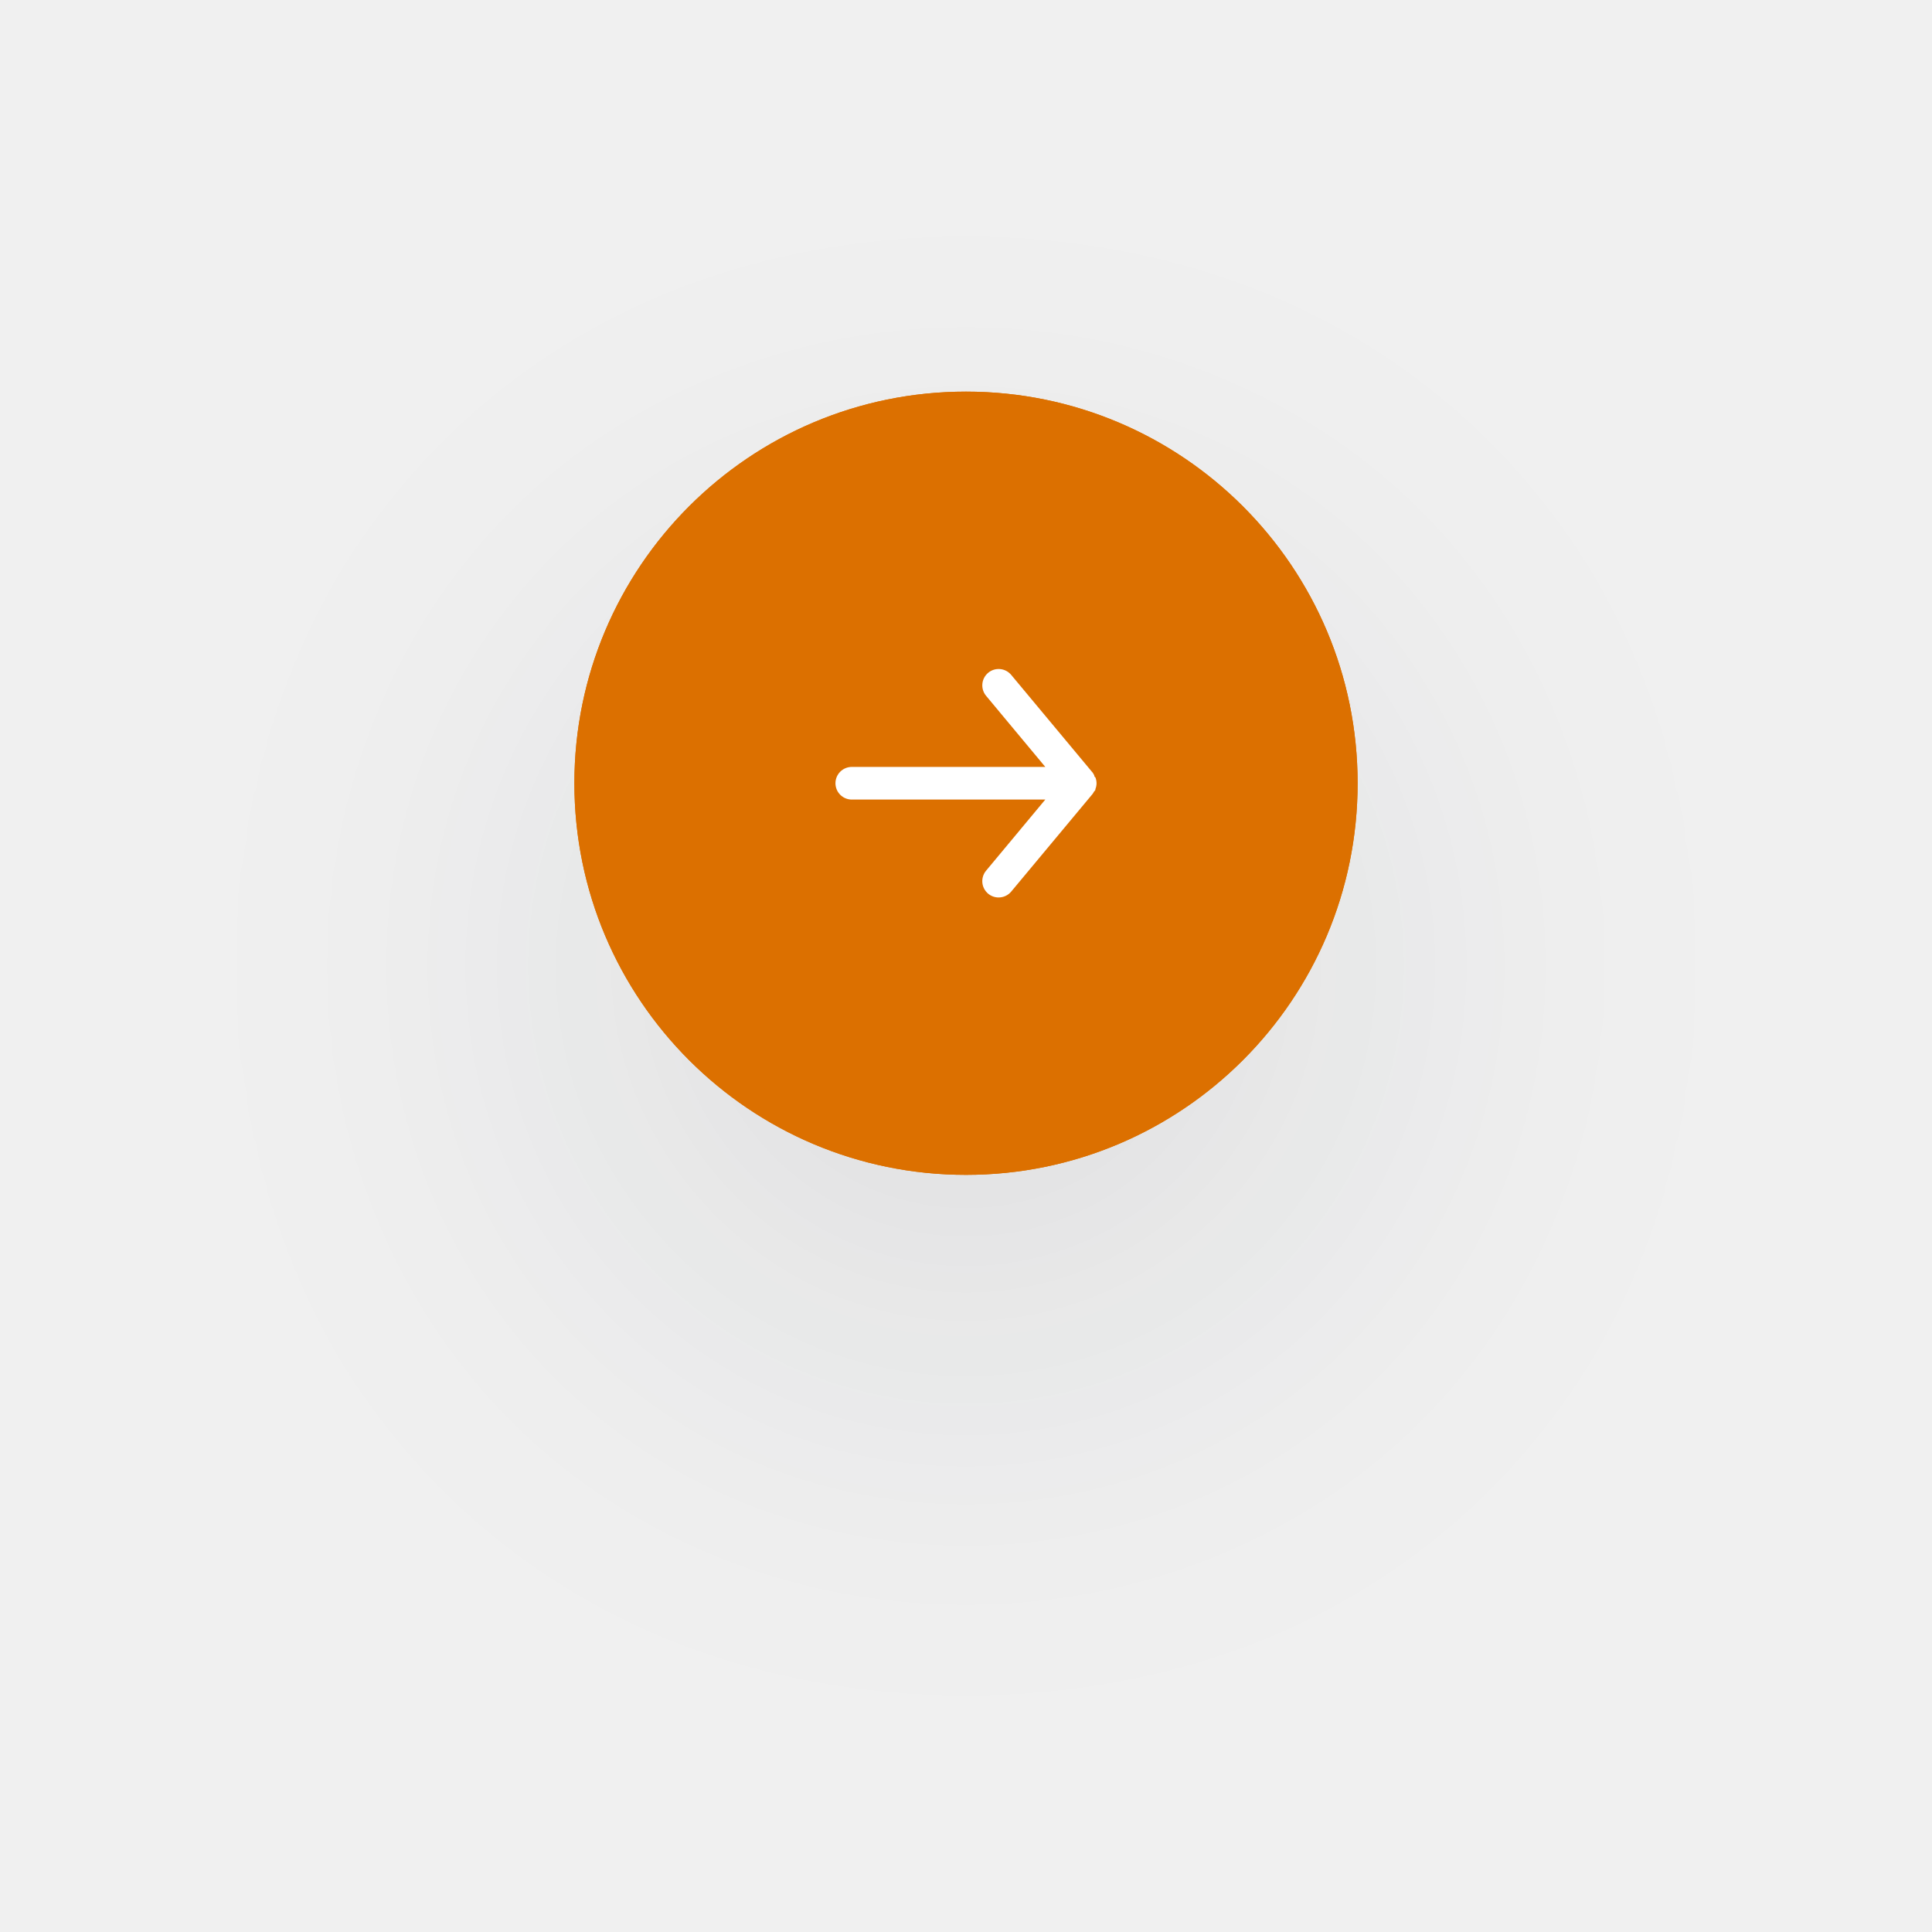
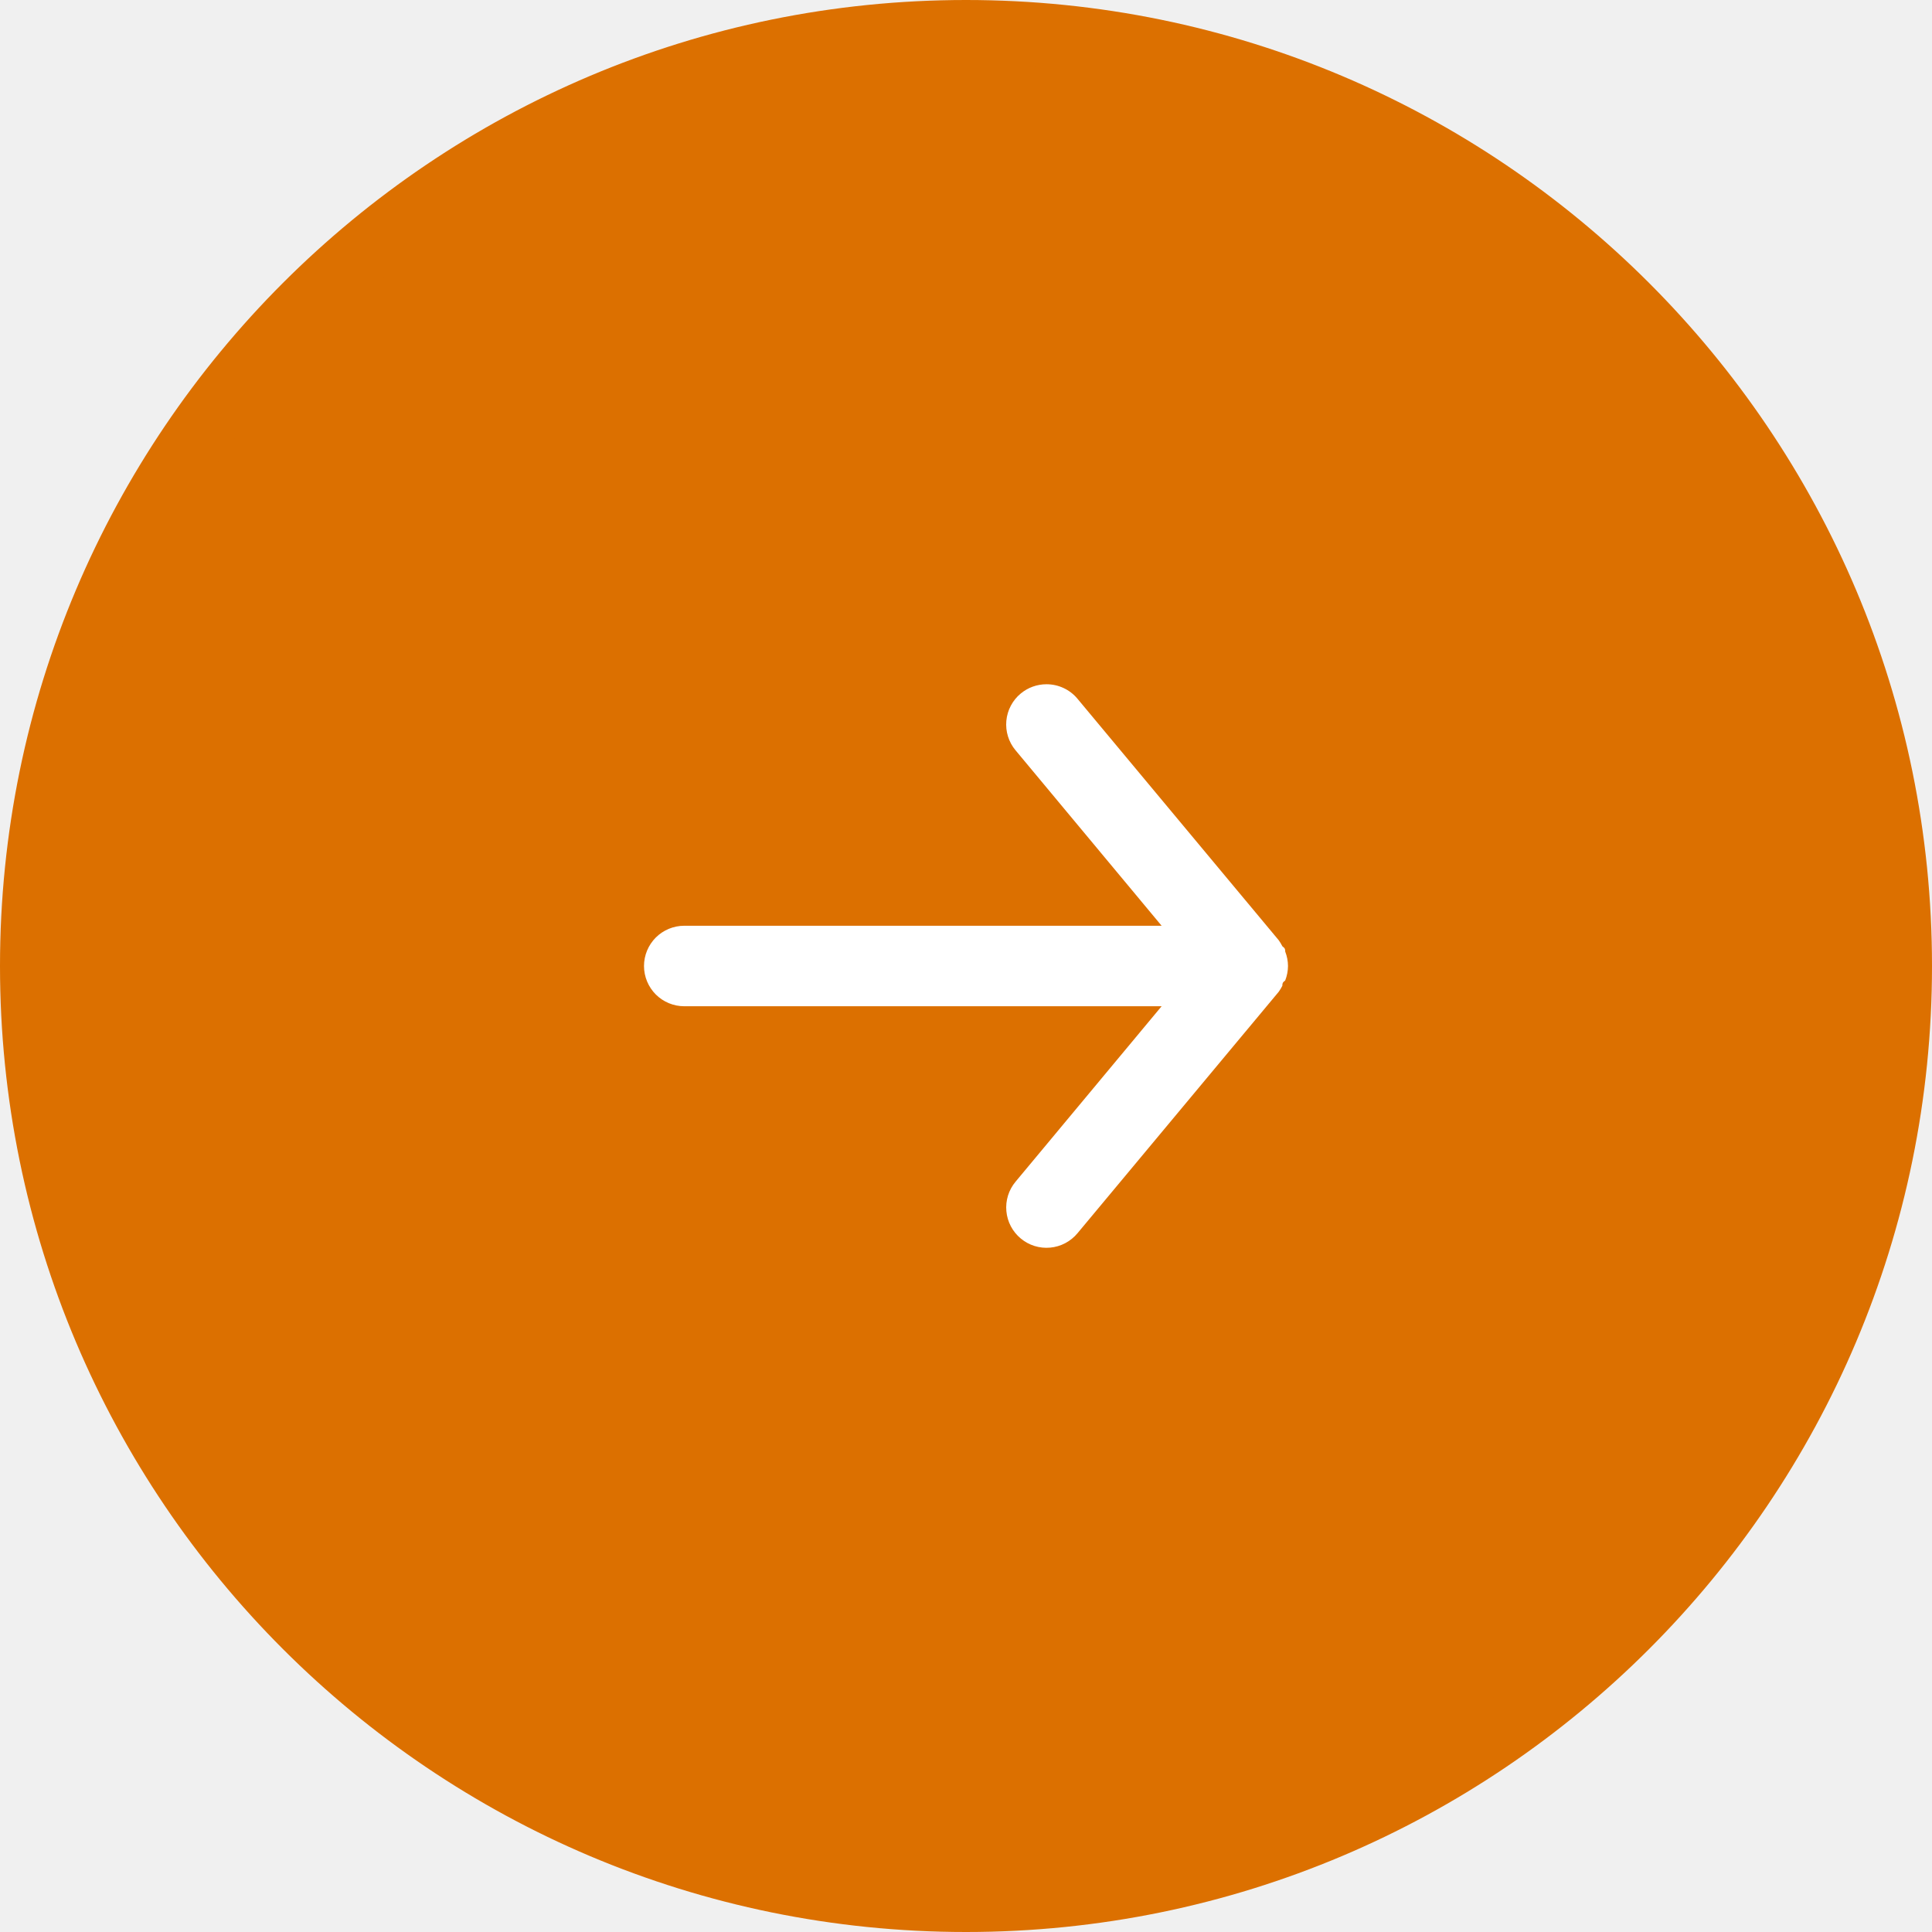
- <svg xmlns="http://www.w3.org/2000/svg" width="148" height="148" viewBox="0 0 148 148" fill="none">
-   <g filter="url(#filter0_d_1_1135)">
-     <circle cx="74" cy="60" r="30" fill="#DC7000" />
-     <circle cx="74" cy="60" r="29" stroke="#DC7000" stroke-width="2" />
-   </g>
-   <path d="M65.25 58.75H80.075L75.537 53.3C75.325 53.045 75.223 52.716 75.254 52.385C75.284 52.054 75.445 51.75 75.7 51.538C75.955 51.325 76.284 51.223 76.615 51.254C76.945 51.284 77.25 51.445 77.463 51.7L83.713 59.2C83.754 59.26 83.792 59.322 83.825 59.388C83.825 59.45 83.825 59.487 83.912 59.55C83.969 59.693 83.999 59.846 84 60C83.999 60.154 83.969 60.307 83.912 60.45C83.912 60.513 83.912 60.55 83.825 60.612C83.792 60.678 83.754 60.74 83.713 60.8L77.463 68.3C77.345 68.441 77.198 68.555 77.031 68.632C76.865 68.71 76.684 68.75 76.5 68.75C76.208 68.751 75.925 68.649 75.7 68.463C75.573 68.358 75.469 68.229 75.392 68.083C75.315 67.938 75.268 67.779 75.253 67.615C75.238 67.451 75.255 67.286 75.304 67.129C75.353 66.972 75.432 66.826 75.537 66.7L80.075 61.25H65.25C64.918 61.25 64.6 61.118 64.366 60.884C64.132 60.649 64 60.331 64 60C64 59.669 64.132 59.35 64.366 59.116C64.6 58.882 64.918 58.75 65.25 58.75Z" fill="white" />
-   <defs>
-     <filter id="filter0_d_1_1135" x="0" y="0" width="148" height="148" filterUnits="userSpaceOnUse" color-interpolation-filters="sRGB">
-       <feFlood flood-opacity="0" result="BackgroundImageFix" />
-       <feColorMatrix in="SourceAlpha" type="matrix" values="0 0 0 0 0 0 0 0 0 0 0 0 0 0 0 0 0 0 127 0" result="hardAlpha" />
-       <feOffset dy="14" />
-       <feGaussianBlur stdDeviation="22" />
-       <feColorMatrix type="matrix" values="0 0 0 0 0.056 0 0 0 0 0.078 0 0 0 0 0.133 0 0 0 0.08 0" />
-       <feBlend mode="normal" in2="BackgroundImageFix" result="effect1_dropShadow_1_1135" />
-       <feBlend mode="normal" in="SourceGraphic" in2="effect1_dropShadow_1_1135" result="shape" />
-     </filter>
-   </defs>
+ <svg xmlns="http://www.w3.org/2000/svg" width="60" height="60" viewBox="0 0 60 60" fill="none">
+   <circle cx="30" cy="30" r="29" fill="#DC7000" stroke="#DC7000" stroke-width="2" />
+   <path d="M21.25 31.25L36.075 31.25L31.538 36.7C31.325 36.955 31.223 37.284 31.254 37.615C31.284 37.946 31.445 38.25 31.7 38.462C31.955 38.675 32.284 38.777 32.615 38.746C32.945 38.716 33.25 38.555 33.462 38.3L39.712 30.8C39.755 30.74 39.792 30.678 39.825 30.613C39.825 30.55 39.825 30.512 39.913 30.45C39.969 30.307 39.999 30.154 40 30C39.999 29.846 39.969 29.693 39.913 29.55C39.913 29.488 39.913 29.45 39.825 29.387C39.792 29.322 39.755 29.26 39.712 29.2L33.462 21.7C33.345 21.559 33.198 21.445 33.031 21.368C32.865 21.29 32.684 21.25 32.5 21.25C32.208 21.25 31.925 21.351 31.7 21.538C31.573 21.642 31.469 21.771 31.392 21.917C31.315 22.062 31.268 22.221 31.253 22.385C31.238 22.549 31.255 22.714 31.304 22.871C31.353 23.028 31.432 23.174 31.538 23.3L36.075 28.75H21.25C20.919 28.75 20.601 28.882 20.366 29.116C20.132 29.351 20 29.669 20 30C20 30.331 20.132 30.649 20.366 30.884C20.601 31.118 20.919 31.25 21.25 31.25Z" fill="white" />
</svg>
